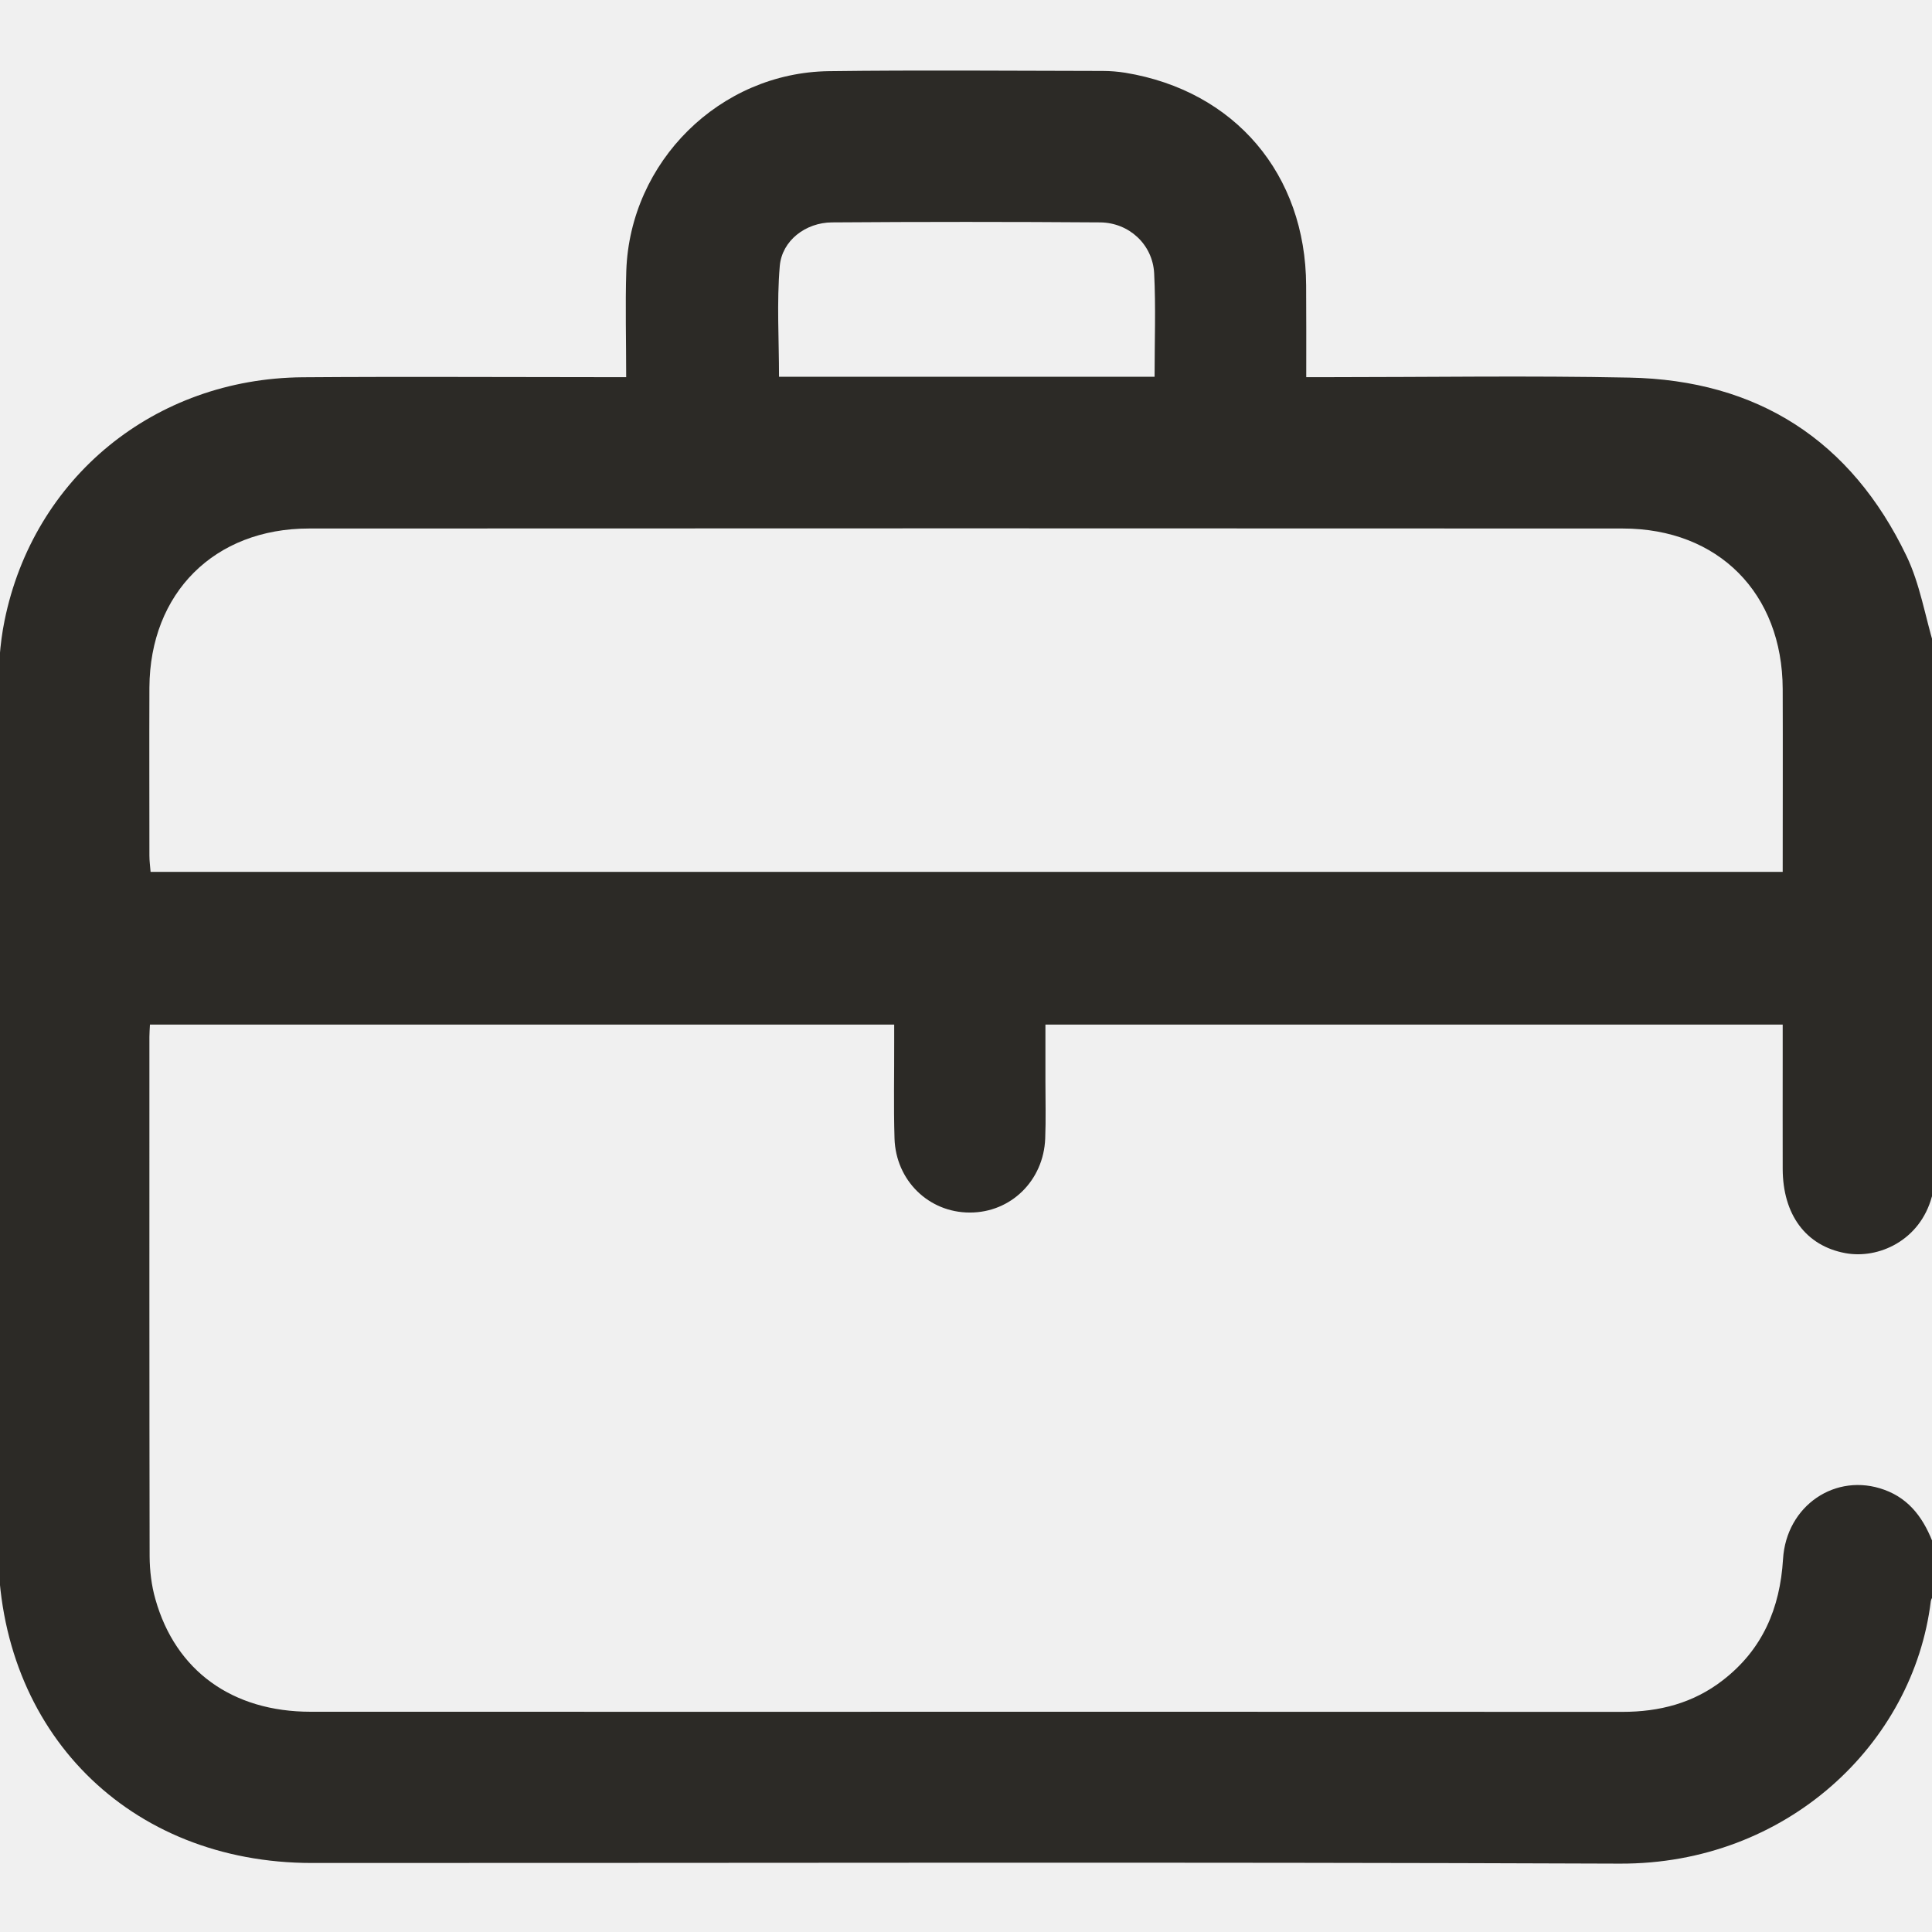
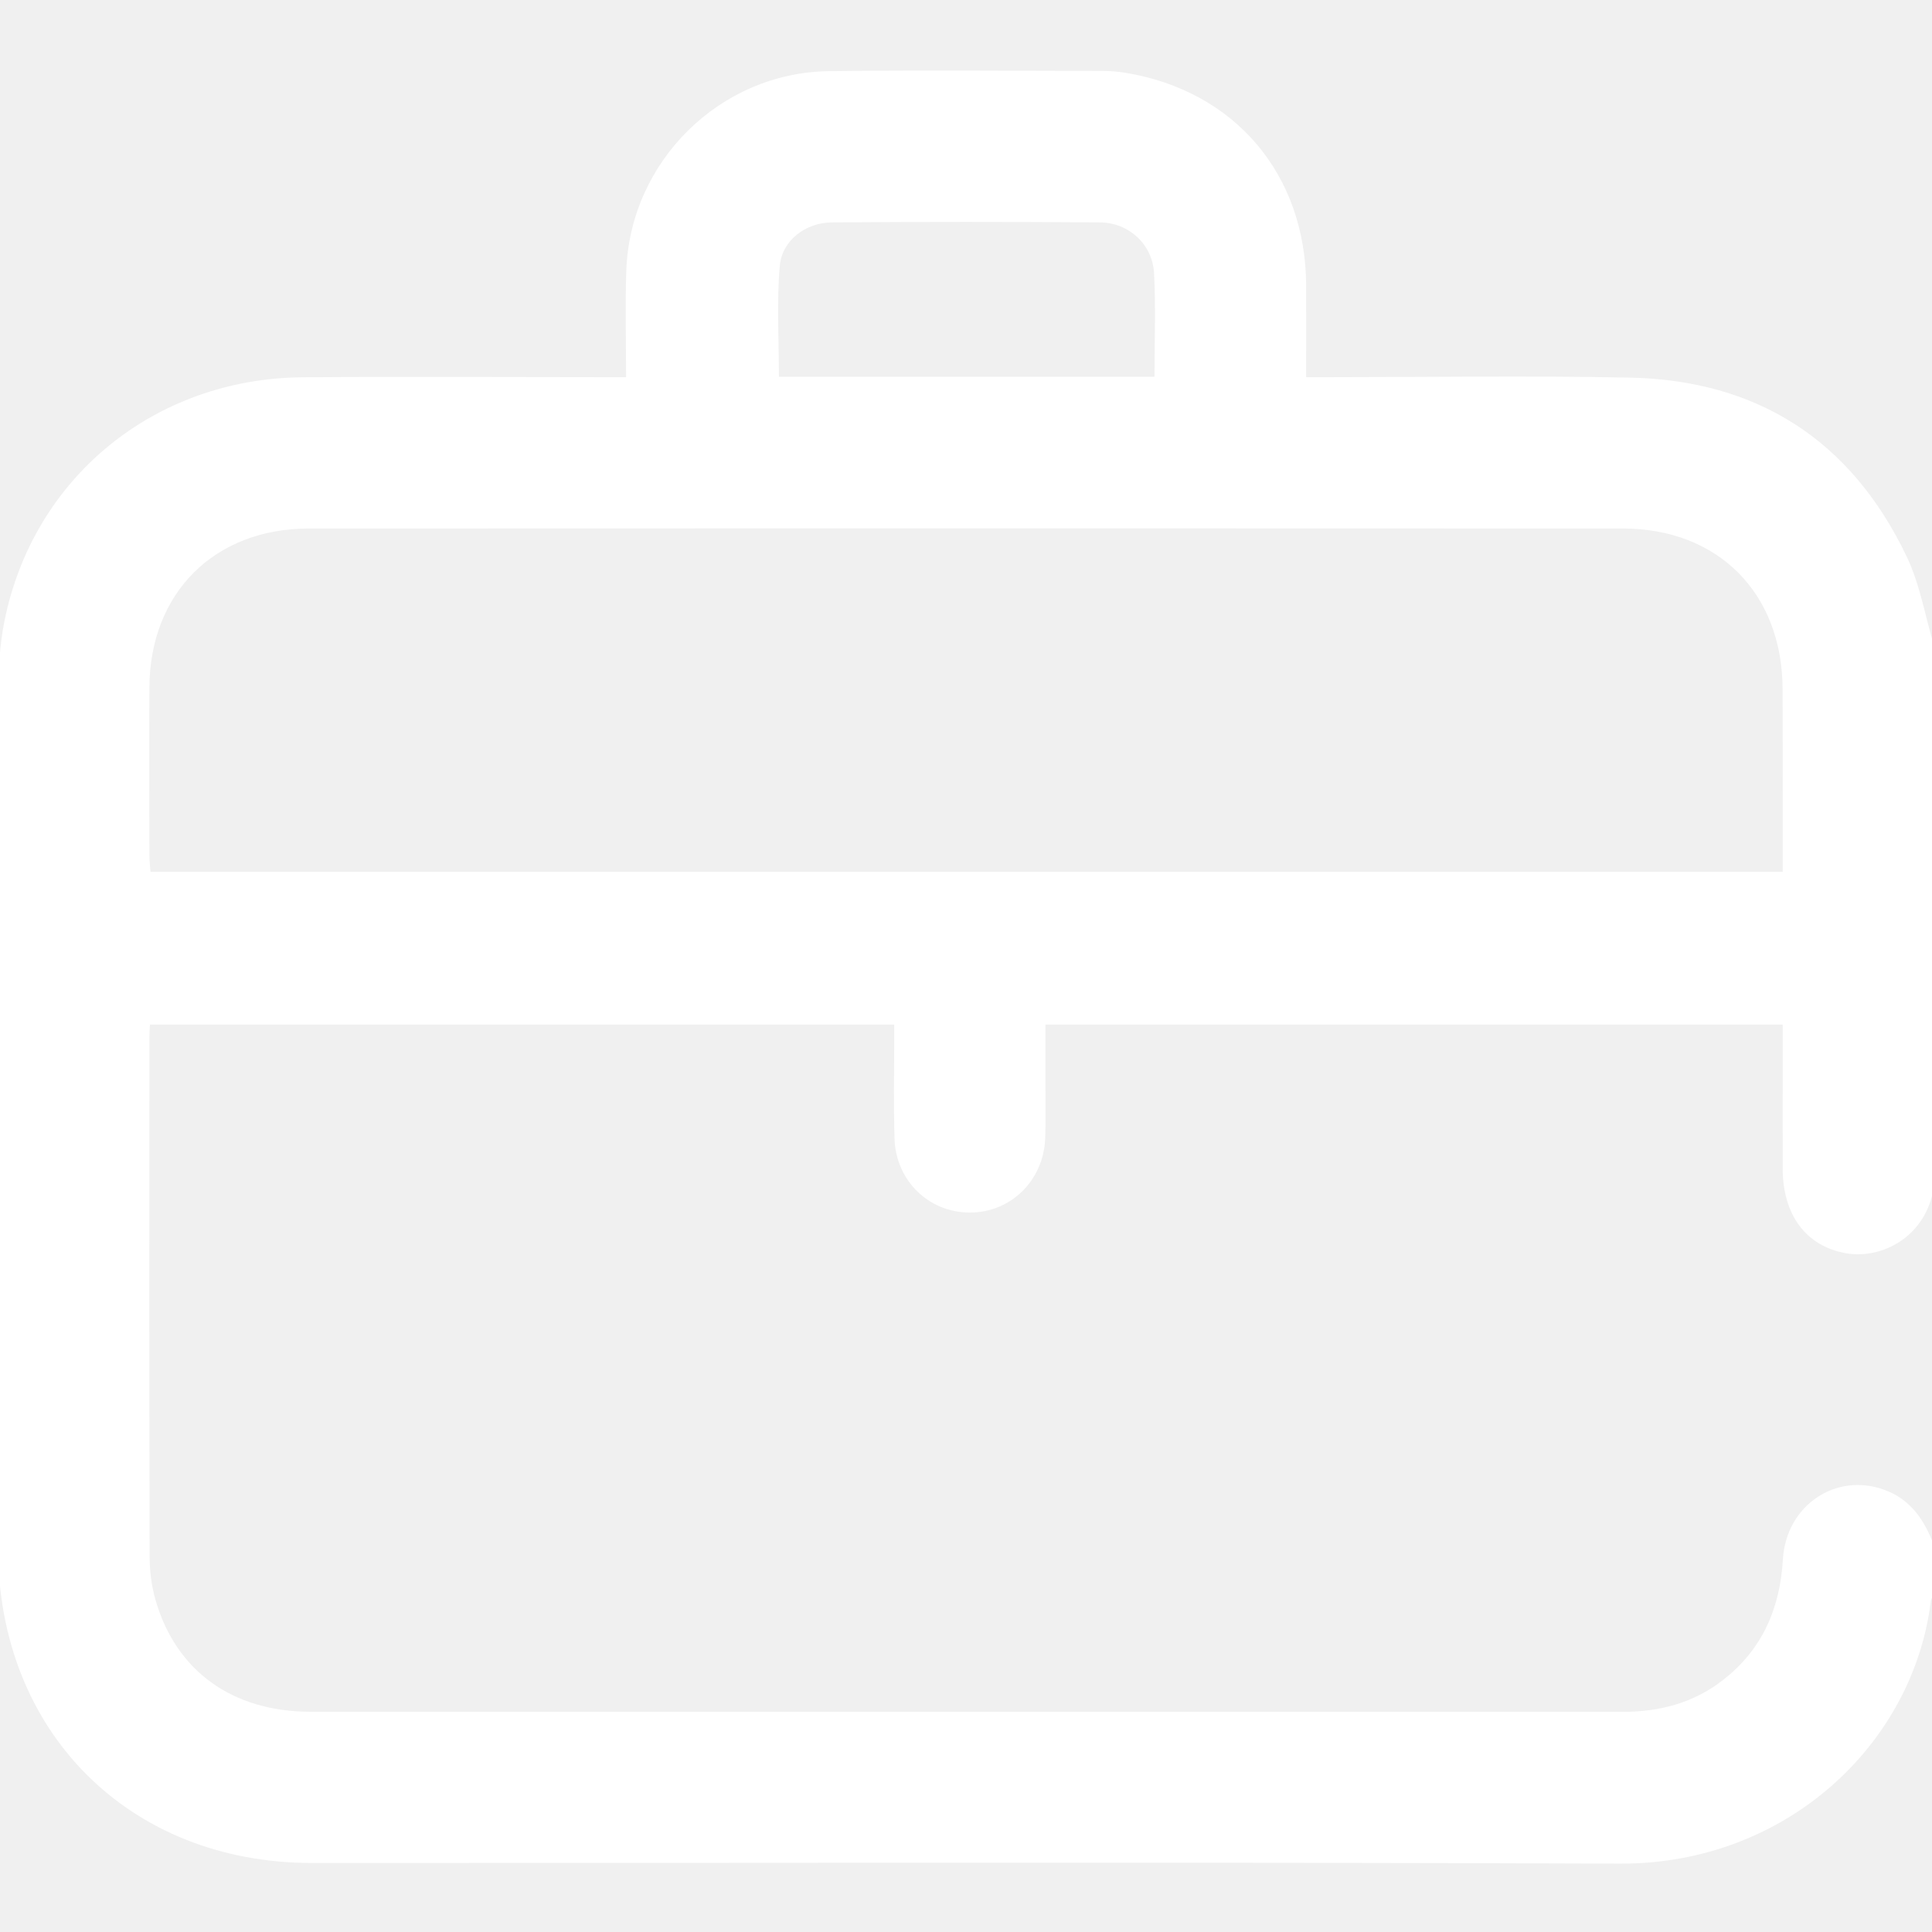
<svg xmlns="http://www.w3.org/2000/svg" width="18" height="18" viewBox="0 0 18 18" fill="none">
-   <g clip-path="url(#clip0_182_3530)">
-     <path d="M18.018 6.014C18.018 7.717 18.018 9.419 18.018 11.122C18.011 11.132 18.001 11.14 17.998 11.151C17.888 11.556 17.503 11.733 17.192 11.675C16.825 11.607 16.61 11.317 16.609 10.89C16.608 10.543 16.609 10.197 16.609 9.851C16.609 9.748 16.609 9.645 16.609 9.546C14.306 9.546 12.031 9.546 9.74 9.546C9.74 9.729 9.74 9.904 9.74 10.079C9.74 10.255 9.745 10.431 9.738 10.607C9.723 11 9.417 11.298 9.035 11.297C8.653 11.297 8.346 10.999 8.334 10.606C8.325 10.307 8.332 10.007 8.331 9.708C8.331 9.653 8.331 9.597 8.331 9.546C6.004 9.546 3.705 9.546 1.397 9.546C1.395 9.59 1.392 9.624 1.392 9.658C1.392 11.272 1.391 12.886 1.394 14.501C1.395 14.634 1.411 14.772 1.448 14.9C1.636 15.567 2.165 15.948 2.895 15.948C5.483 15.949 8.072 15.948 10.661 15.948C12.146 15.948 13.631 15.948 15.116 15.949C15.46 15.949 15.777 15.868 16.053 15.653C16.421 15.368 16.584 14.984 16.612 14.527C16.642 14.026 17.104 13.715 17.556 13.88C17.802 13.969 17.932 14.165 18.018 14.398C18.018 14.551 18.018 14.703 18.018 14.856C18.008 14.876 17.992 14.896 17.989 14.917C17.827 16.247 16.645 17.369 15.092 17.363C11.031 17.347 6.969 17.358 2.907 17.357C1.202 17.357 -0.017 16.134 -0.017 14.425C-0.018 11.766 -0.019 9.107 -0.015 6.448C-0.015 6.226 -0.002 6 0.042 5.784C0.312 4.449 1.44 3.527 2.818 3.515C3.757 3.508 4.696 3.514 5.635 3.514C5.697 3.514 5.759 3.514 5.834 3.514C5.834 3.167 5.825 2.845 5.835 2.523C5.87 1.506 6.705 0.677 7.722 0.663C8.573 0.652 9.424 0.66 10.275 0.661C10.345 0.661 10.416 0.667 10.485 0.678C11.505 0.846 12.165 1.623 12.169 2.66C12.171 2.94 12.17 3.22 12.17 3.514C12.253 3.514 12.316 3.514 12.38 3.514C13.313 3.514 14.246 3.499 15.179 3.518C16.375 3.541 17.246 4.103 17.763 5.181C17.887 5.44 17.935 5.736 18.018 6.014ZM16.609 8.123C16.609 7.544 16.611 6.982 16.609 6.419C16.606 5.527 16.009 4.924 15.119 4.924C11.039 4.922 6.959 4.922 2.879 4.924C1.997 4.924 1.397 5.525 1.392 6.405C1.39 6.927 1.392 7.45 1.392 7.973C1.392 8.022 1.399 8.073 1.403 8.123C6.475 8.123 11.529 8.123 16.609 8.123ZM10.757 3.51C10.757 3.177 10.769 2.861 10.753 2.546C10.739 2.278 10.52 2.075 10.251 2.072C9.417 2.066 8.584 2.066 7.75 2.072C7.507 2.074 7.286 2.24 7.265 2.478C7.236 2.818 7.258 3.163 7.258 3.51C8.423 3.51 9.578 3.51 10.757 3.51Z" fill="#2C2A26" />
-   </g>
-   <defs>
-     <clipPath id="clip0_182_3530">
-       <rect width="18" height="18" fill="white" />
-     </clipPath>
-   </defs>
+   <path d="M18.018 6.014C18.018 7.717 18.018 9.419 18.018 11.122C18.011 11.132 18.001 11.14 17.998 11.151C17.888 11.556 17.502 11.733 17.192 11.675C16.824 11.607 16.61 11.317 16.609 10.89C16.608 10.543 16.609 10.197 16.609 9.851C16.609 9.748 16.609 9.645 16.609 9.546C14.306 9.546 12.031 9.546 9.74 9.546C9.74 9.729 9.74 9.904 9.74 10.079C9.74 10.255 9.744 10.431 9.738 10.607C9.722 11 9.416 11.298 9.035 11.297C8.653 11.297 8.345 10.999 8.334 10.606C8.325 10.307 8.331 10.007 8.331 9.708C8.331 9.653 8.331 9.597 8.331 9.546C6.003 9.546 3.704 9.546 1.397 9.546C1.395 9.59 1.392 9.624 1.392 9.658C1.391 11.272 1.39 12.886 1.394 14.501C1.394 14.634 1.411 14.772 1.447 14.9C1.636 15.567 2.164 15.948 2.894 15.948C5.483 15.949 8.071 15.948 10.66 15.948C12.145 15.948 13.63 15.948 15.115 15.949C15.46 15.949 15.776 15.868 16.052 15.653C16.42 15.368 16.584 14.984 16.611 14.527C16.641 14.026 17.103 13.715 17.555 13.88C17.802 13.969 17.931 14.165 18.018 14.398C18.018 14.551 18.018 14.703 18.018 14.856C18.008 14.876 17.991 14.896 17.989 14.917C17.826 16.247 16.644 17.369 15.092 17.363C11.03 17.347 6.969 17.358 2.907 17.357C1.202 17.357 -0.017 16.134 -0.018 14.425C-0.018 11.766 -0.019 9.107 -0.015 6.448C-0.015 6.226 -0.002 6 0.042 5.784C0.311 4.449 1.44 3.527 2.817 3.515C3.756 3.508 4.696 3.514 5.635 3.514C5.697 3.514 5.759 3.514 5.833 3.514C5.833 3.167 5.824 2.845 5.835 2.523C5.869 1.506 6.705 0.677 7.721 0.663C8.572 0.652 9.424 0.66 10.275 0.661C10.345 0.661 10.416 0.667 10.485 0.678C11.505 0.846 12.165 1.623 12.169 2.66C12.17 2.94 12.169 3.22 12.169 3.514C12.253 3.514 12.316 3.514 12.379 3.514C13.312 3.514 14.246 3.499 15.179 3.518C16.374 3.541 17.246 4.103 17.762 5.181C17.887 5.44 17.935 5.736 18.018 6.014ZM16.609 8.123C16.609 7.544 16.61 6.982 16.608 6.419C16.605 5.527 16.009 4.924 15.119 4.924C11.039 4.922 6.958 4.922 2.878 4.924C1.996 4.924 1.396 5.525 1.392 6.405C1.389 6.927 1.391 7.45 1.392 7.972C1.392 8.022 1.399 8.073 1.402 8.123C6.474 8.123 11.528 8.123 16.609 8.123ZM10.756 3.51C10.756 3.177 10.769 2.861 10.752 2.546C10.738 2.278 10.519 2.075 10.25 2.072C9.417 2.066 8.583 2.066 7.75 2.072C7.506 2.074 7.285 2.24 7.265 2.478C7.235 2.818 7.257 3.163 7.257 3.51C8.422 3.51 9.578 3.51 10.756 3.51Z" fill="white" />
</svg>
